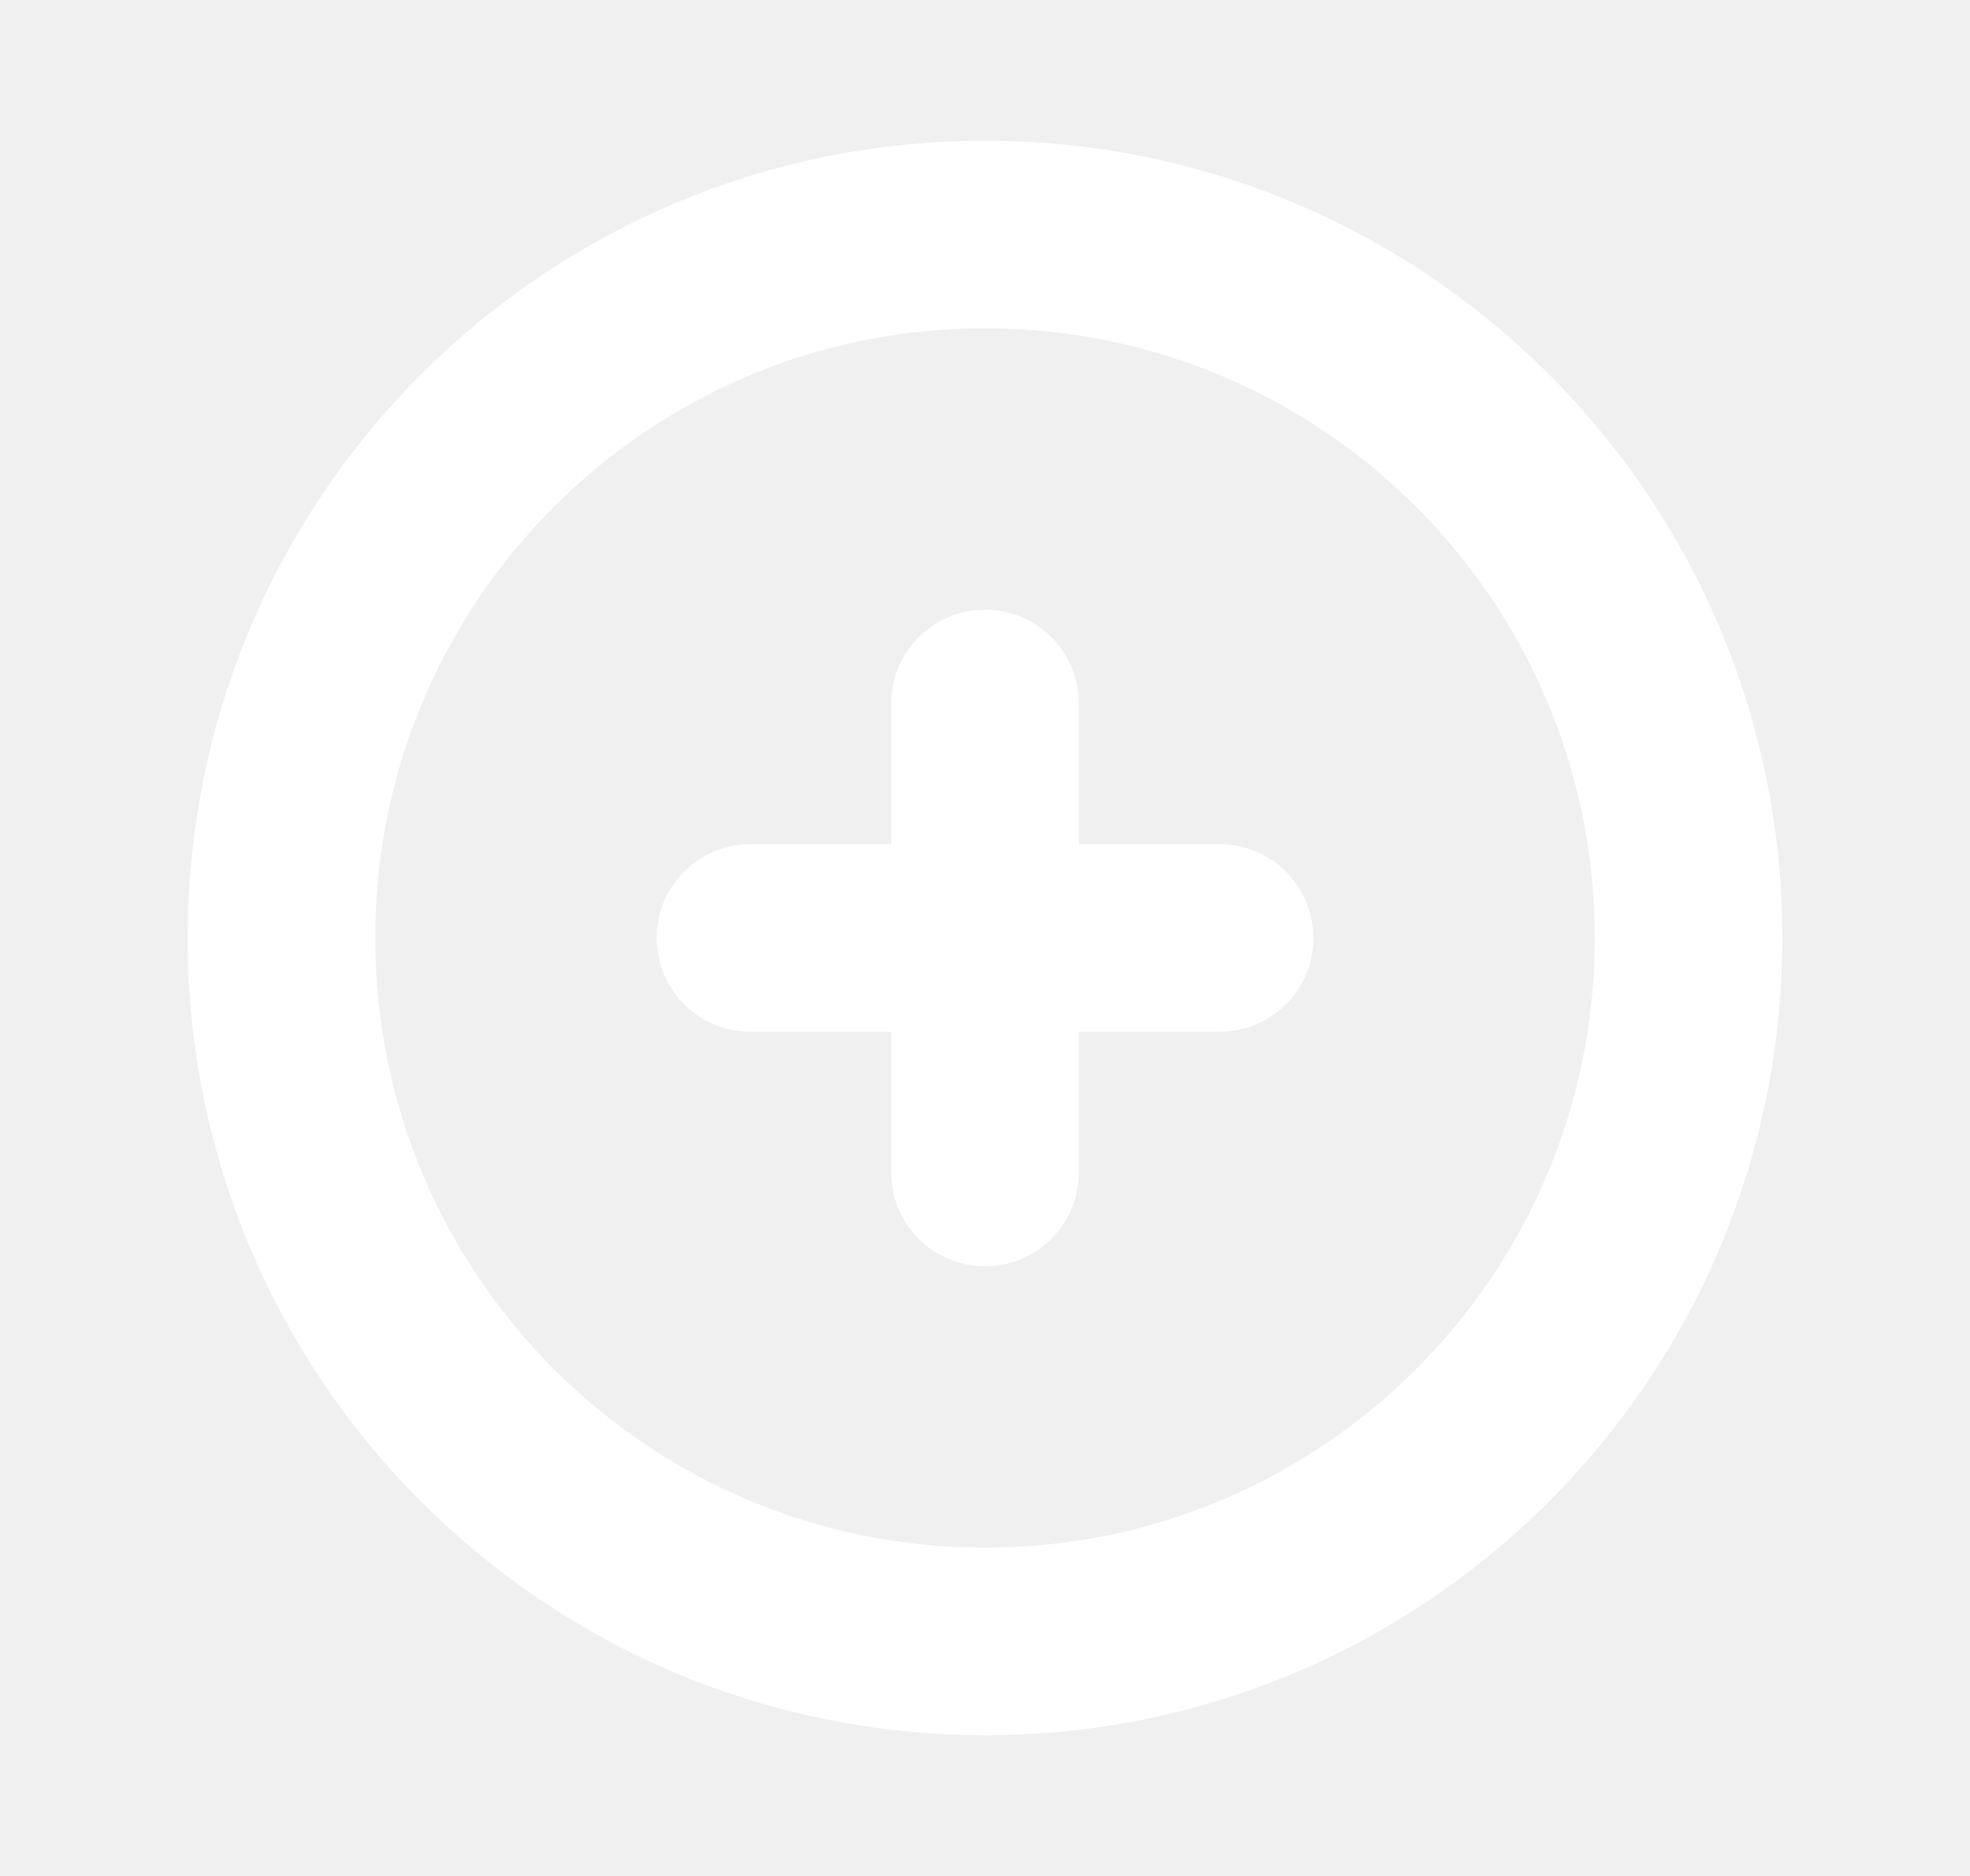
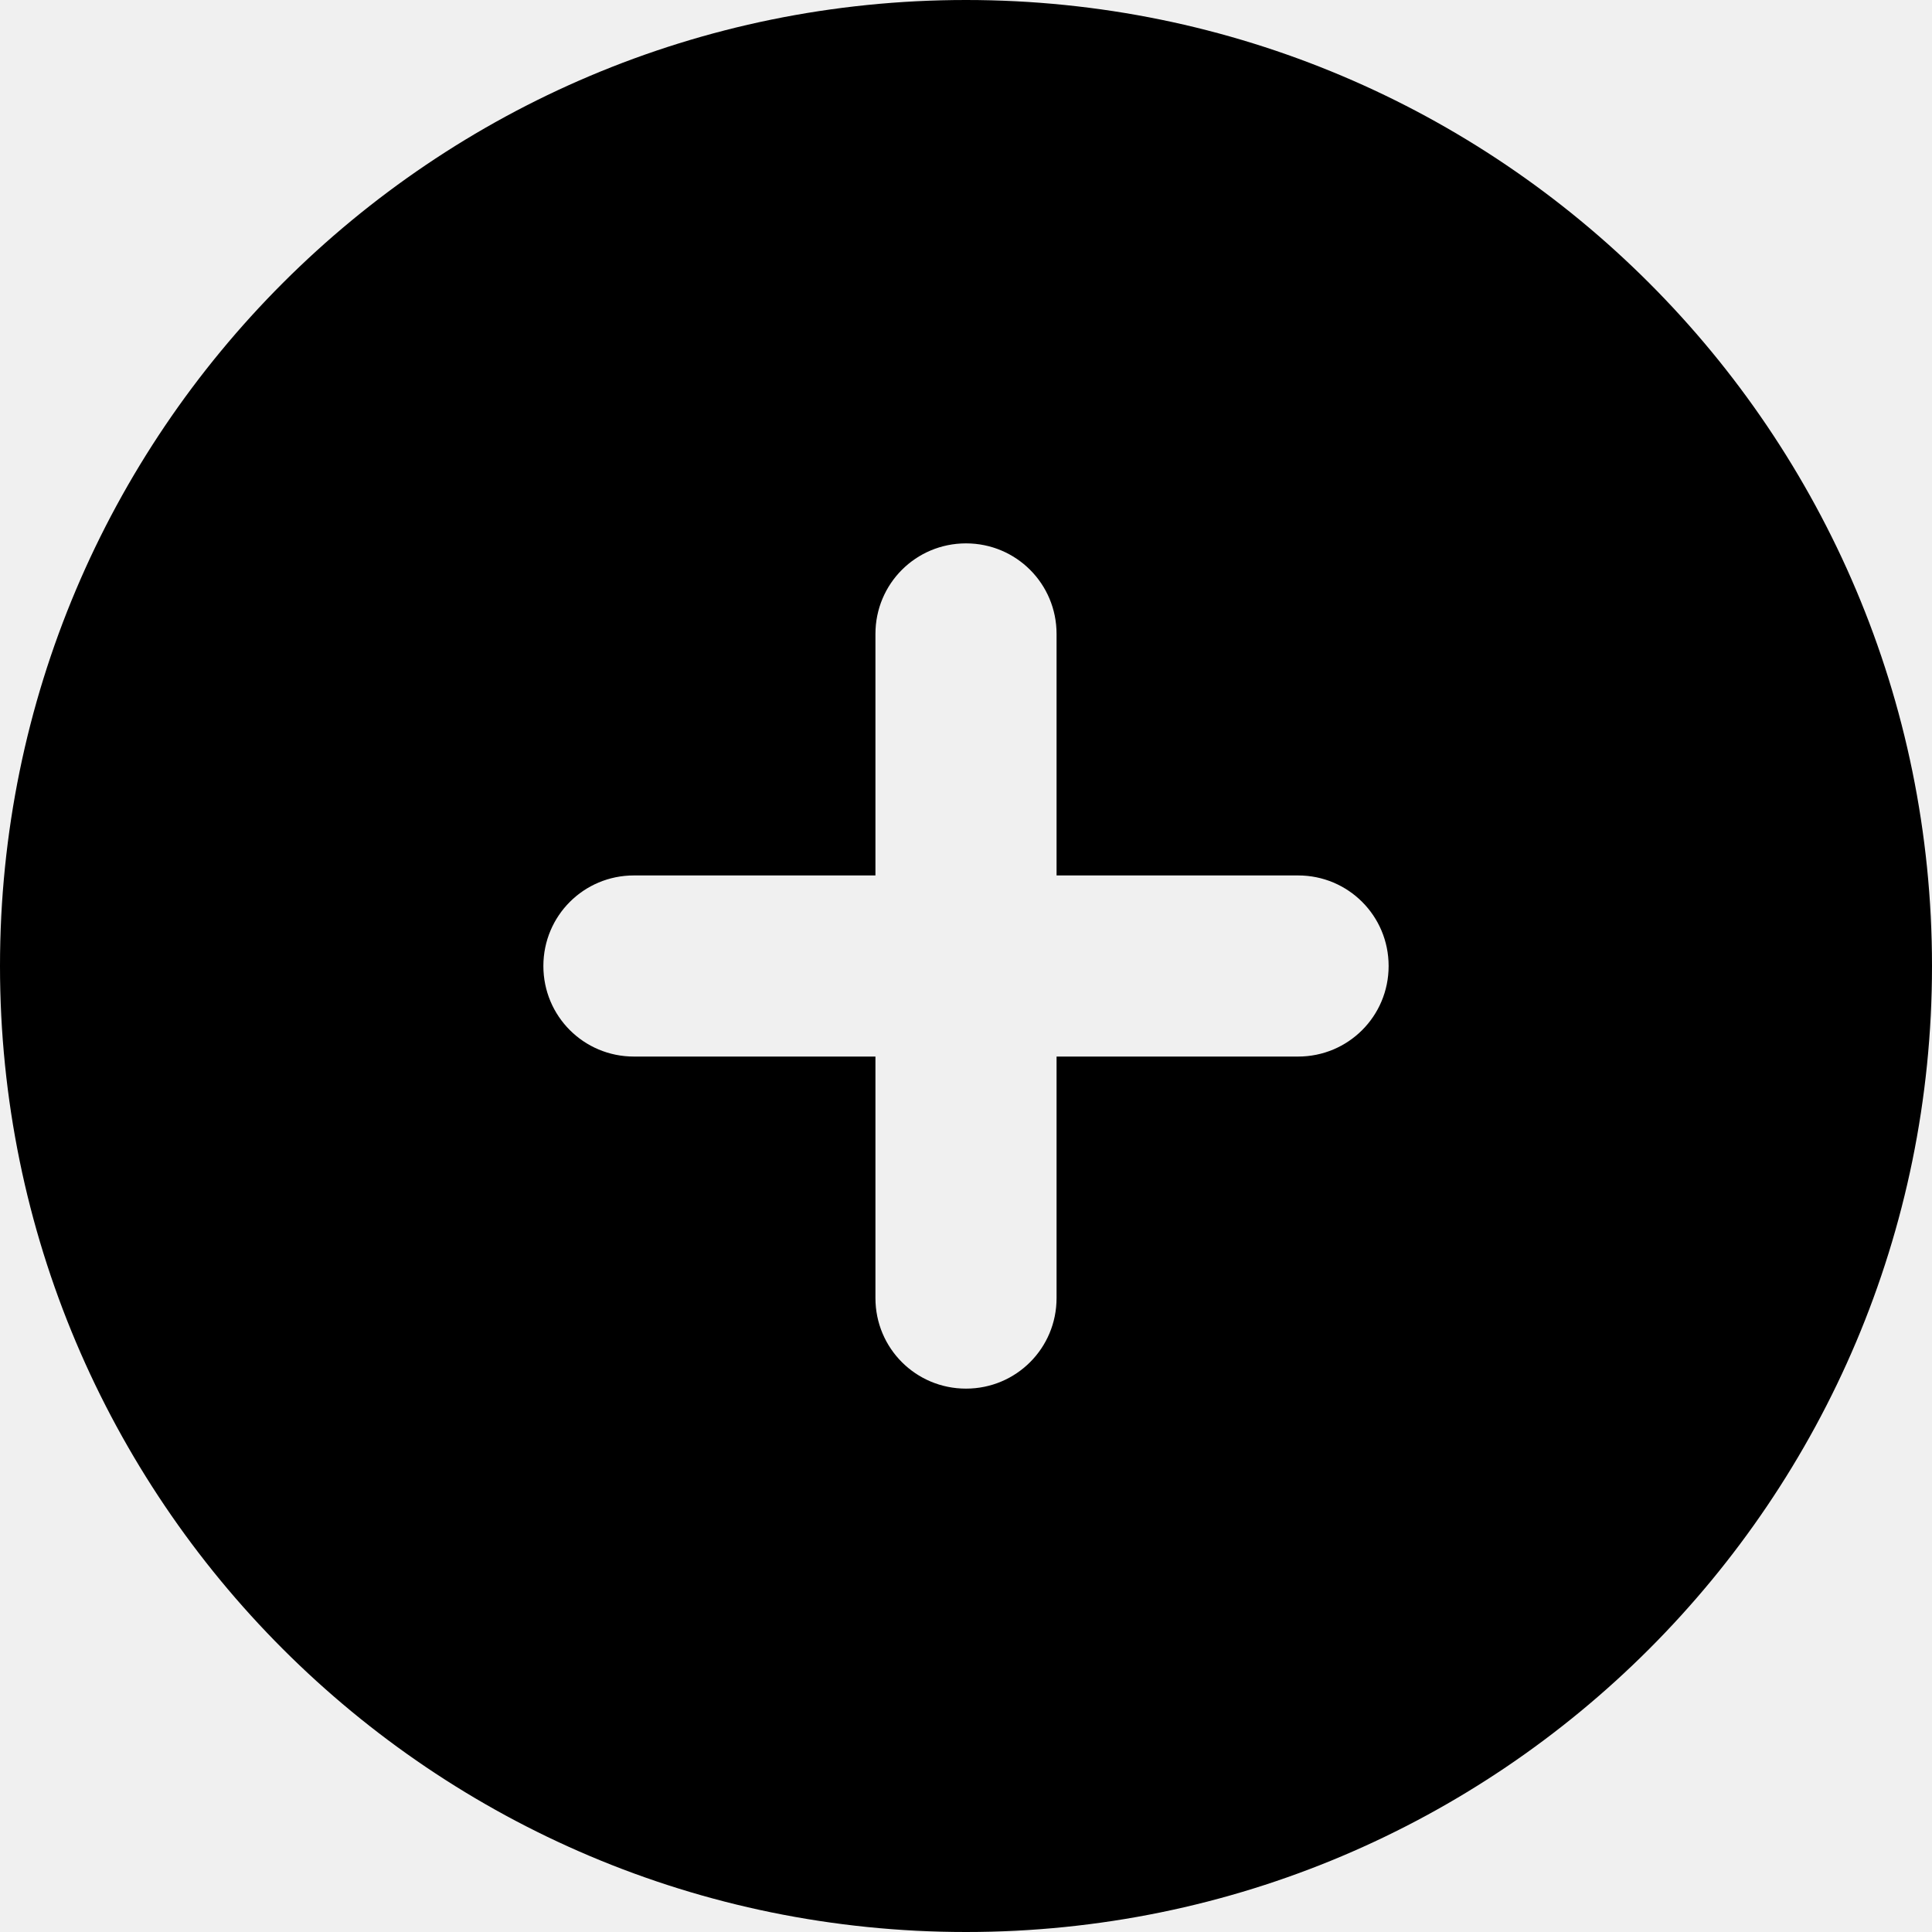
- <svg xmlns="http://www.w3.org/2000/svg" width="21" height="20" viewBox="0 0 21 20" fill="none">
-   <path d="M10.5 7.5V10M10.5 10V12.5M10.5 10H13M10.5 10H8M18 10C18 14.142 14.642 17.5 10.5 17.5C6.358 17.5 3 14.142 3 10C3 5.858 6.358 2.5 10.5 2.5C14.642 2.5 18 5.858 18 10Z" stroke="white" stroke-width="2" stroke-linecap="round" stroke-linejoin="round" />
+ <svg xmlns="http://www.w3.org/2000/svg" viewBox="0 0 512 512">
+   <path d="M0 256C0 114.6 114.6 0 256 0C397.4 0 512 114.6 512 256C512 397.4 397.4 512 256 512C114.6 512 0 397.4 0 256zM256 368C269.3 368 280 357.3 280 344V280H344C357.3 280 368 269.3 368 256C368 242.7 357.3 232 344 232H280V168C280 154.7 269.3 144 256 144C242.7 144 232 154.7 232 168V232H168C154.7 232 144 242.7 144 256C144 269.3 154.7 280 168 280H232V344C232 357.3 242.7 368 256 368z" />
</svg>
